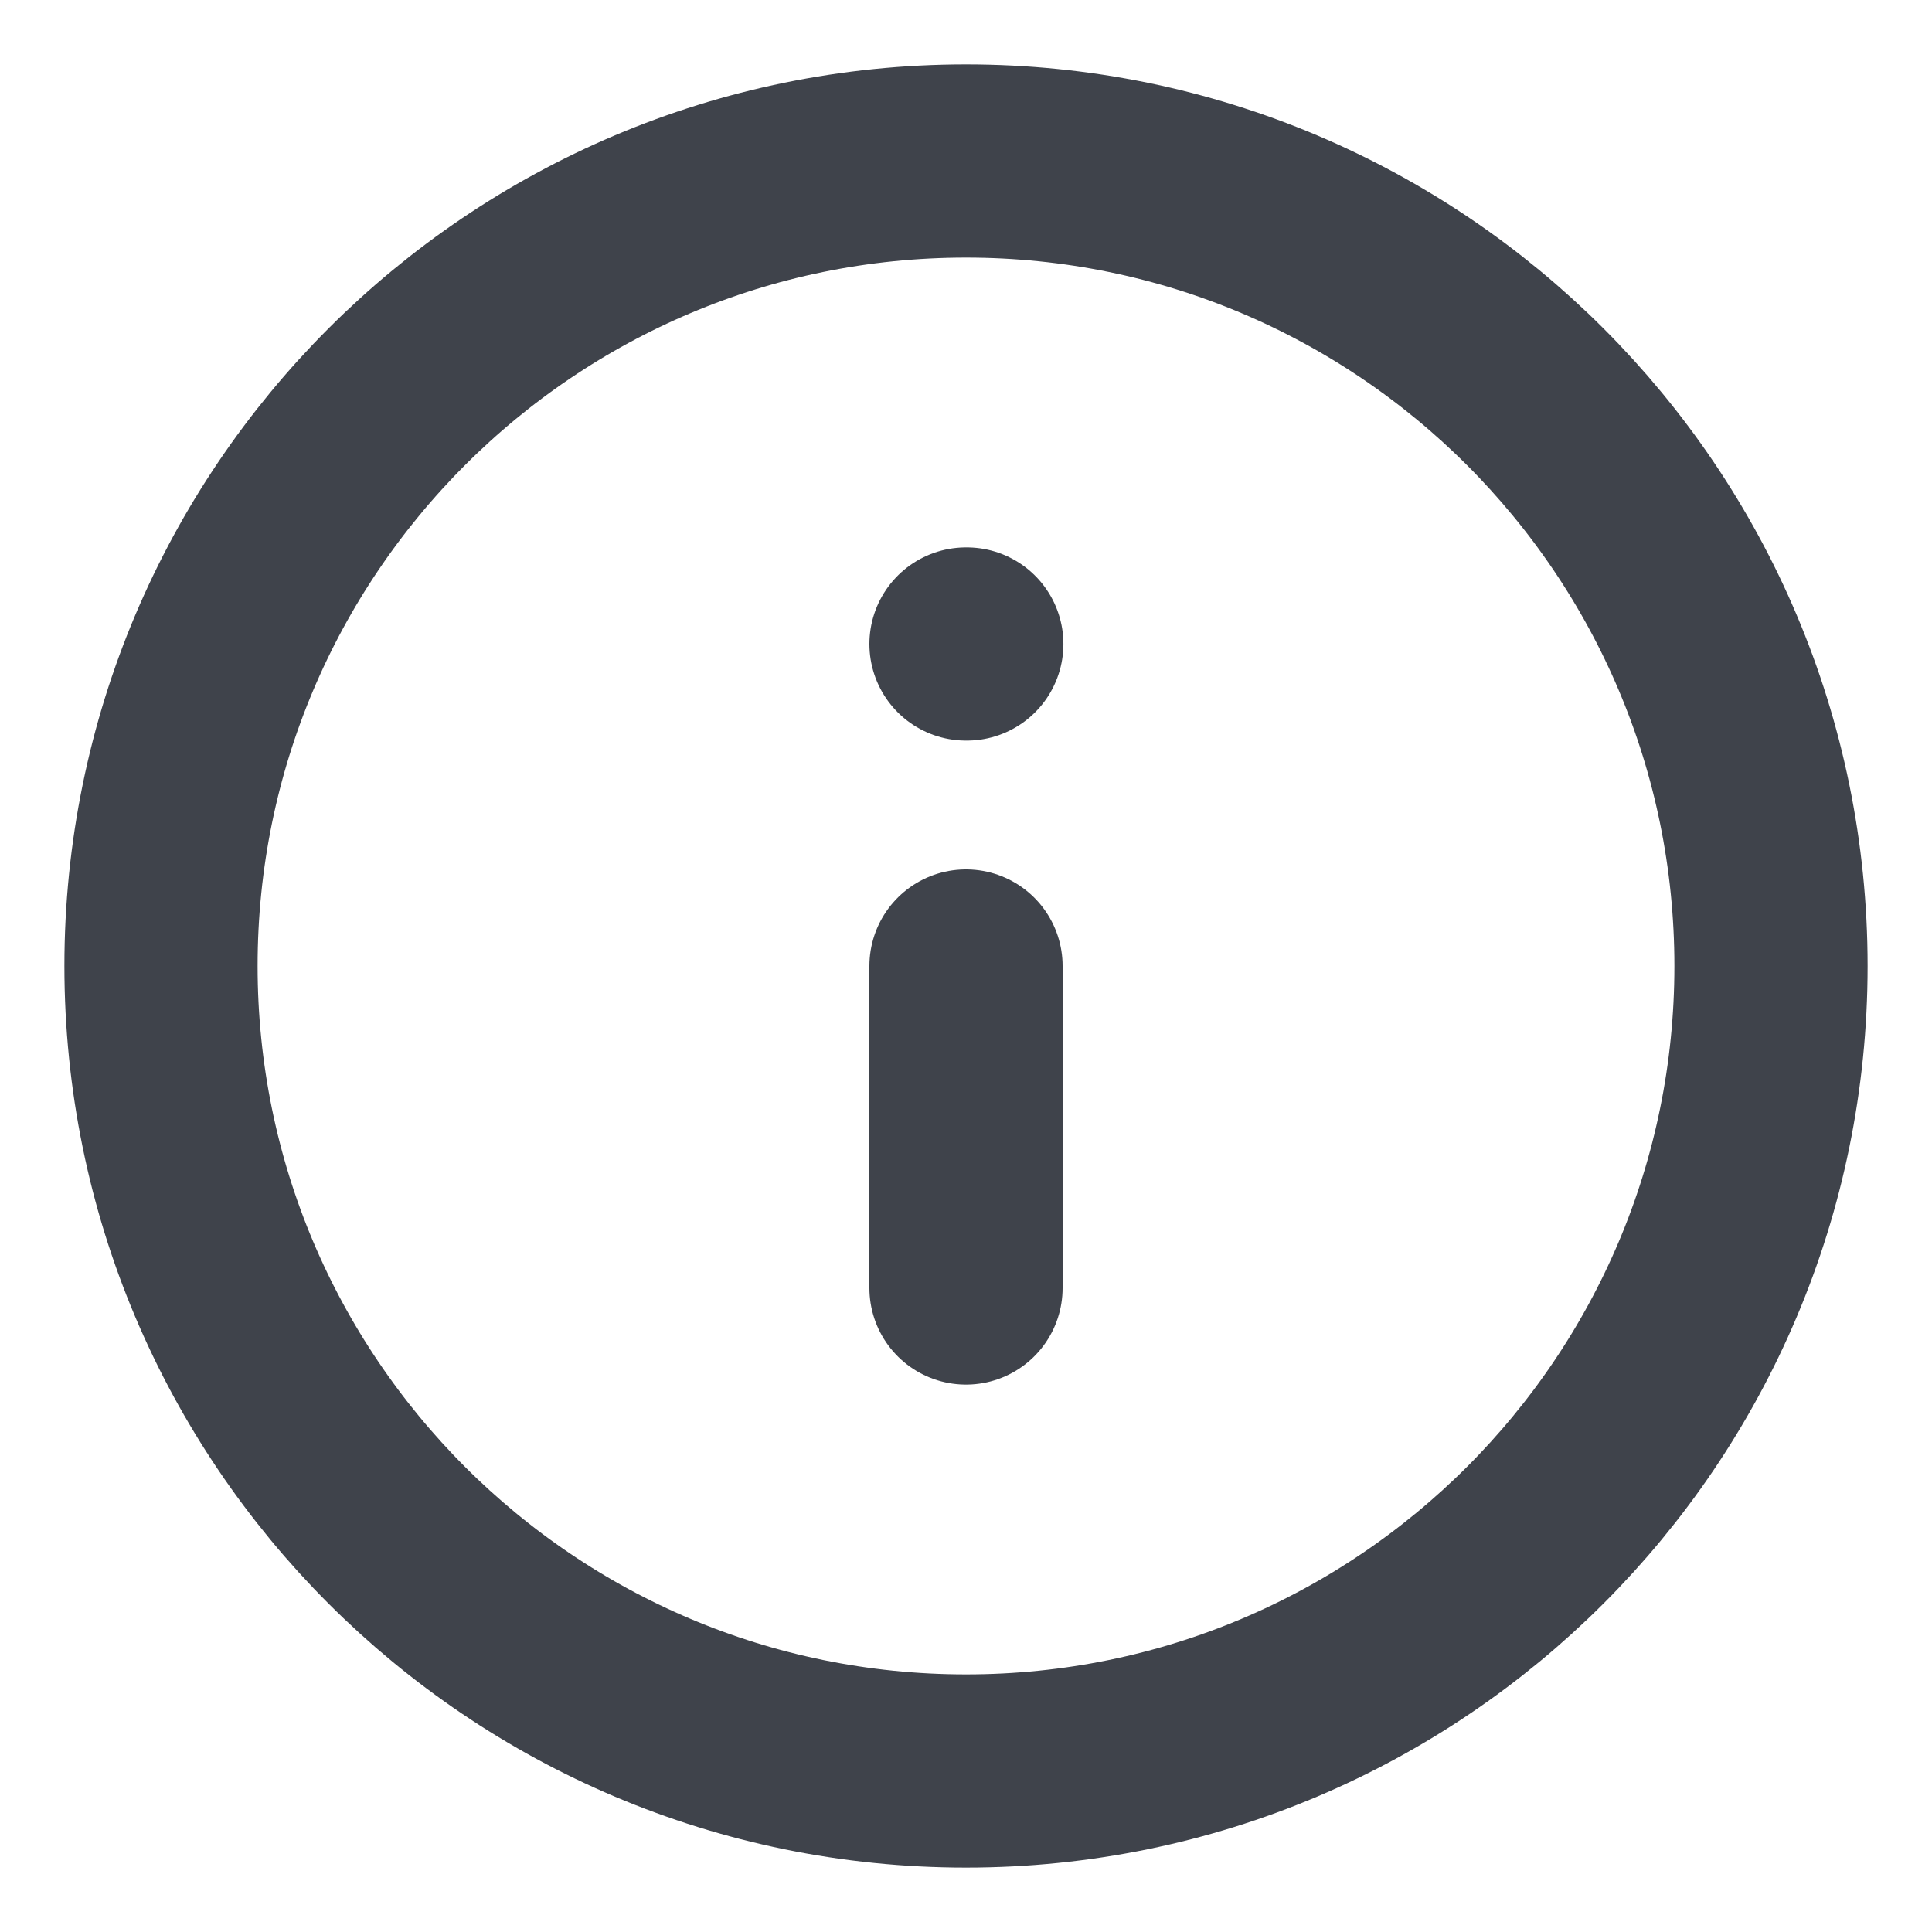
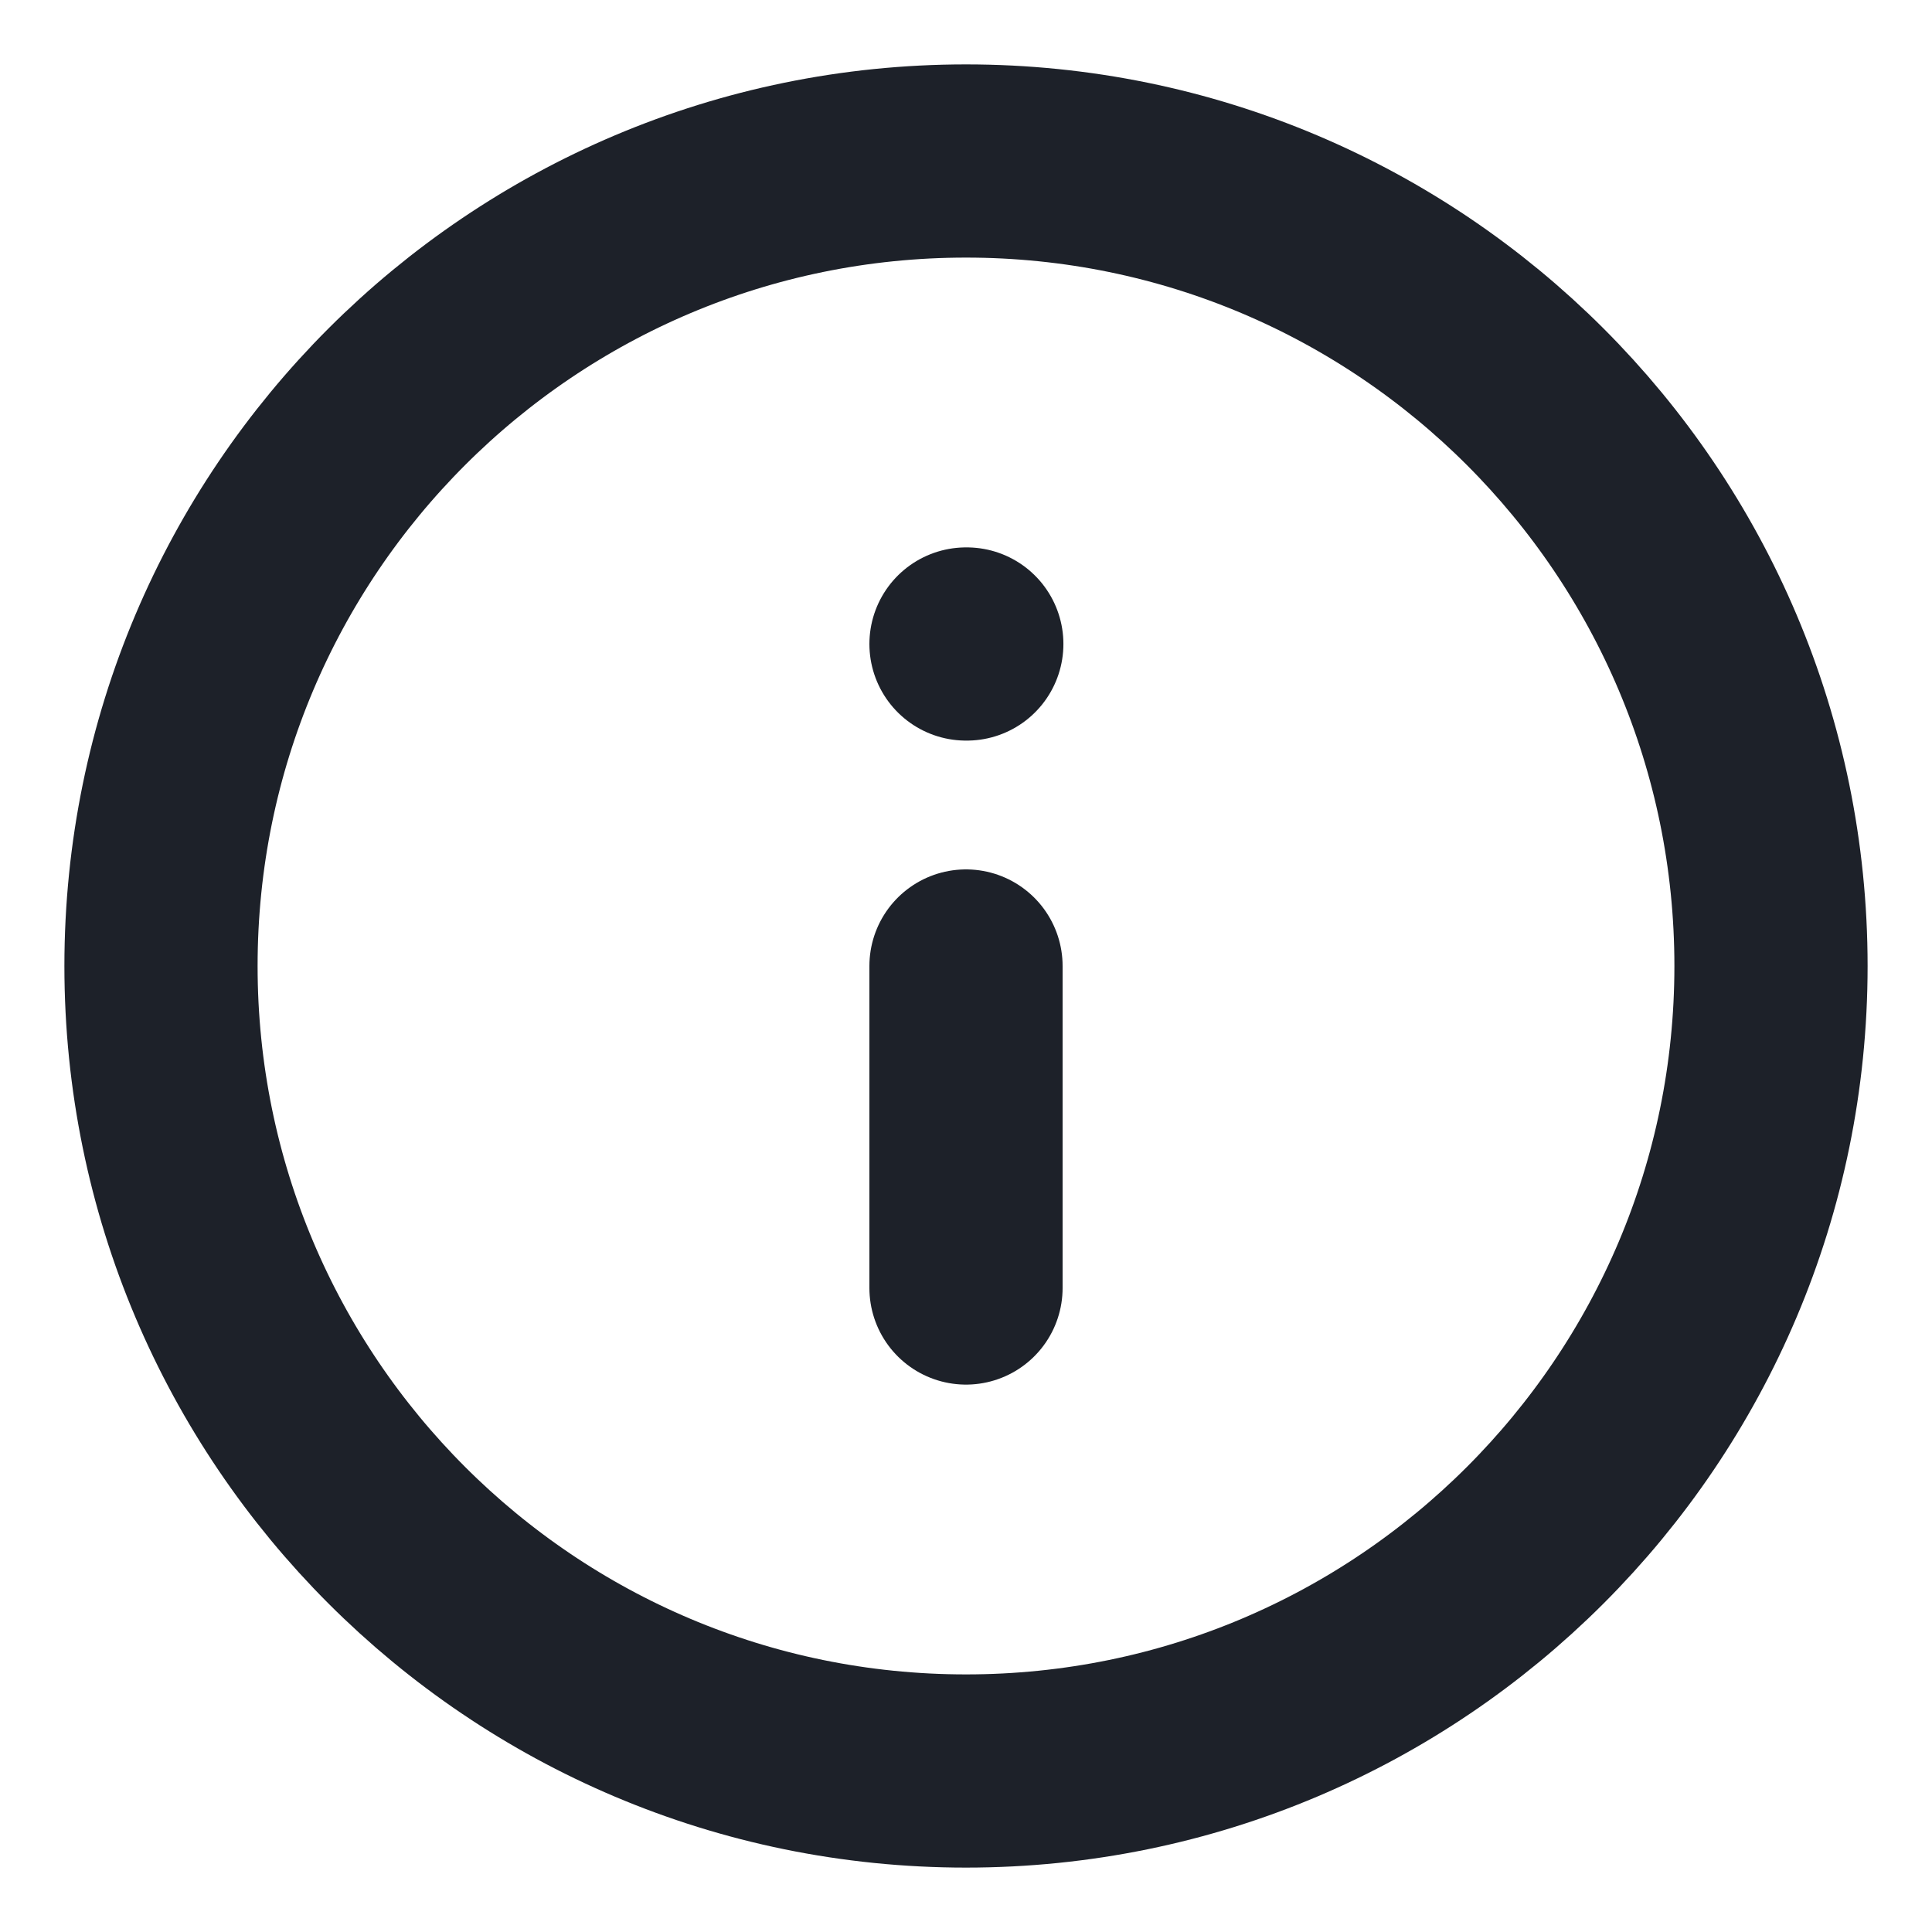
- <svg xmlns="http://www.w3.org/2000/svg" width="24" height="24" viewBox="0 0 24 24" fill="none" stroke="#3f434b" stroke-width="2.4" stroke-linecap="round" stroke-linejoin="round">
+ <svg xmlns="http://www.w3.org/2000/svg" width="24" height="24" viewBox="0 0 24 24" fill="none" stroke="#1d2129" stroke-width="2.4" stroke-linecap="round" stroke-linejoin="round">
  <circle cx="12" cy="12" r="10" />
  <path d="M12 16v-4" />
  <path d="M12 8h.01" />
</svg>
